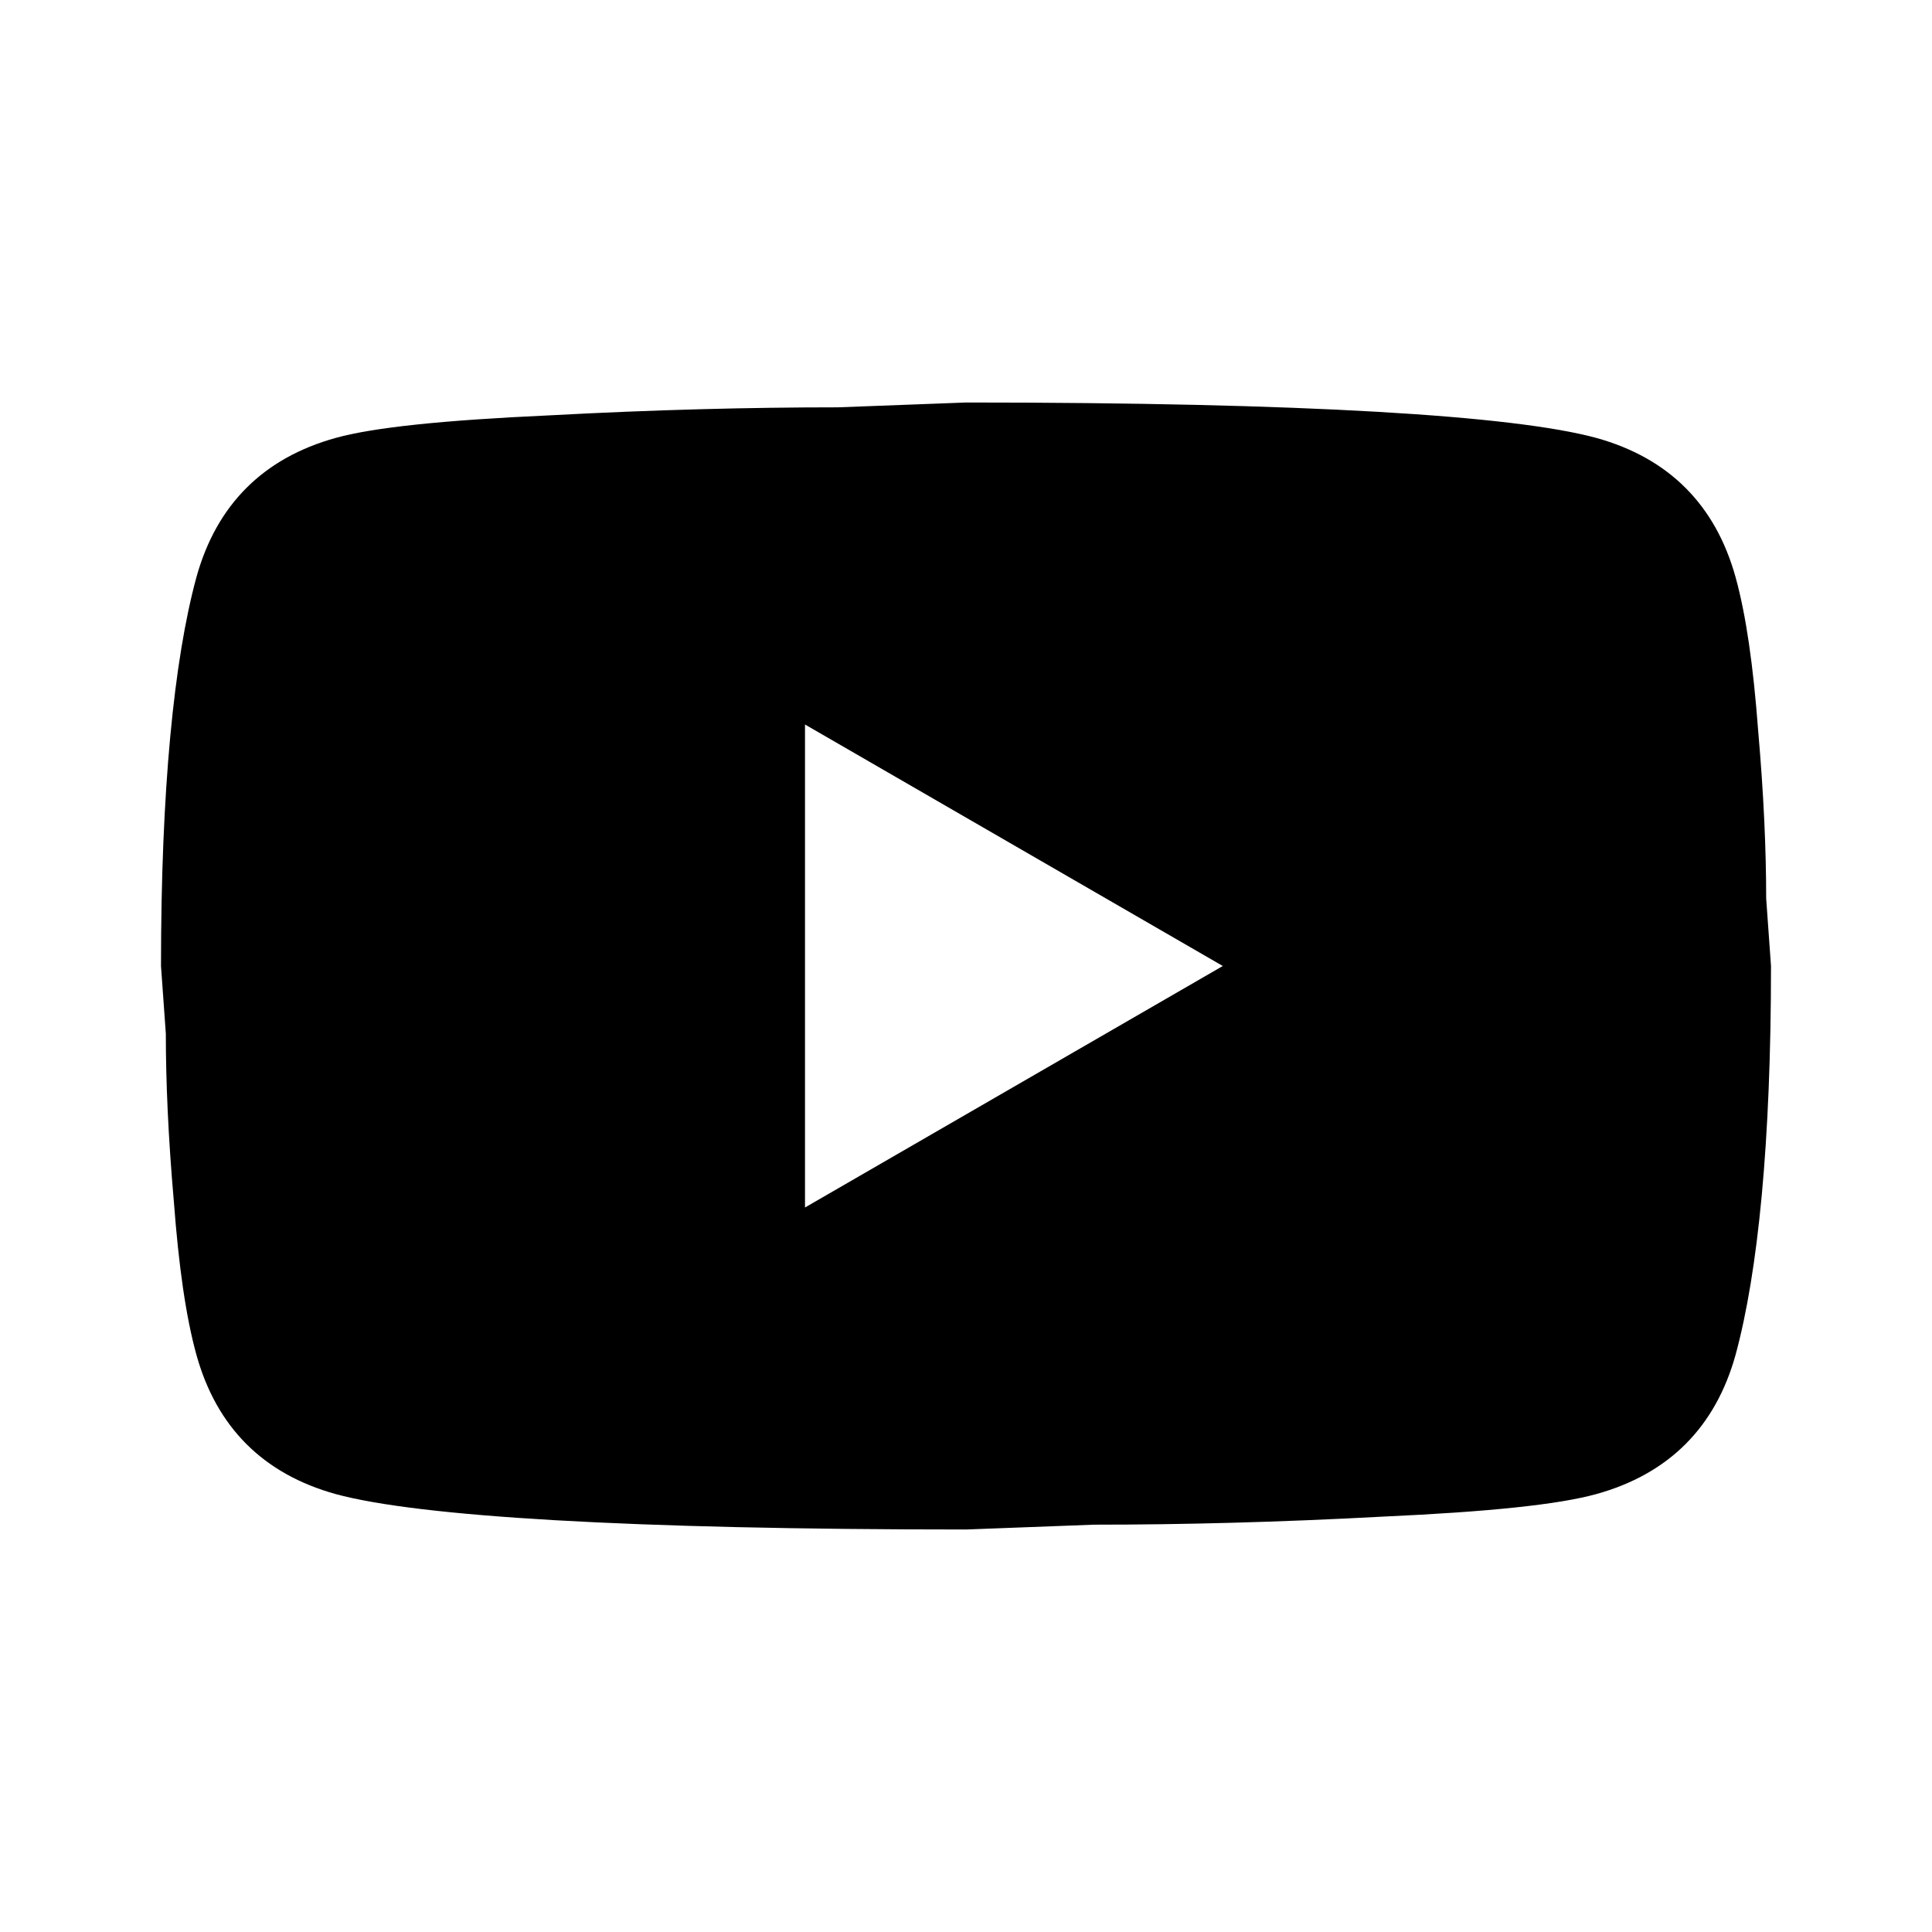
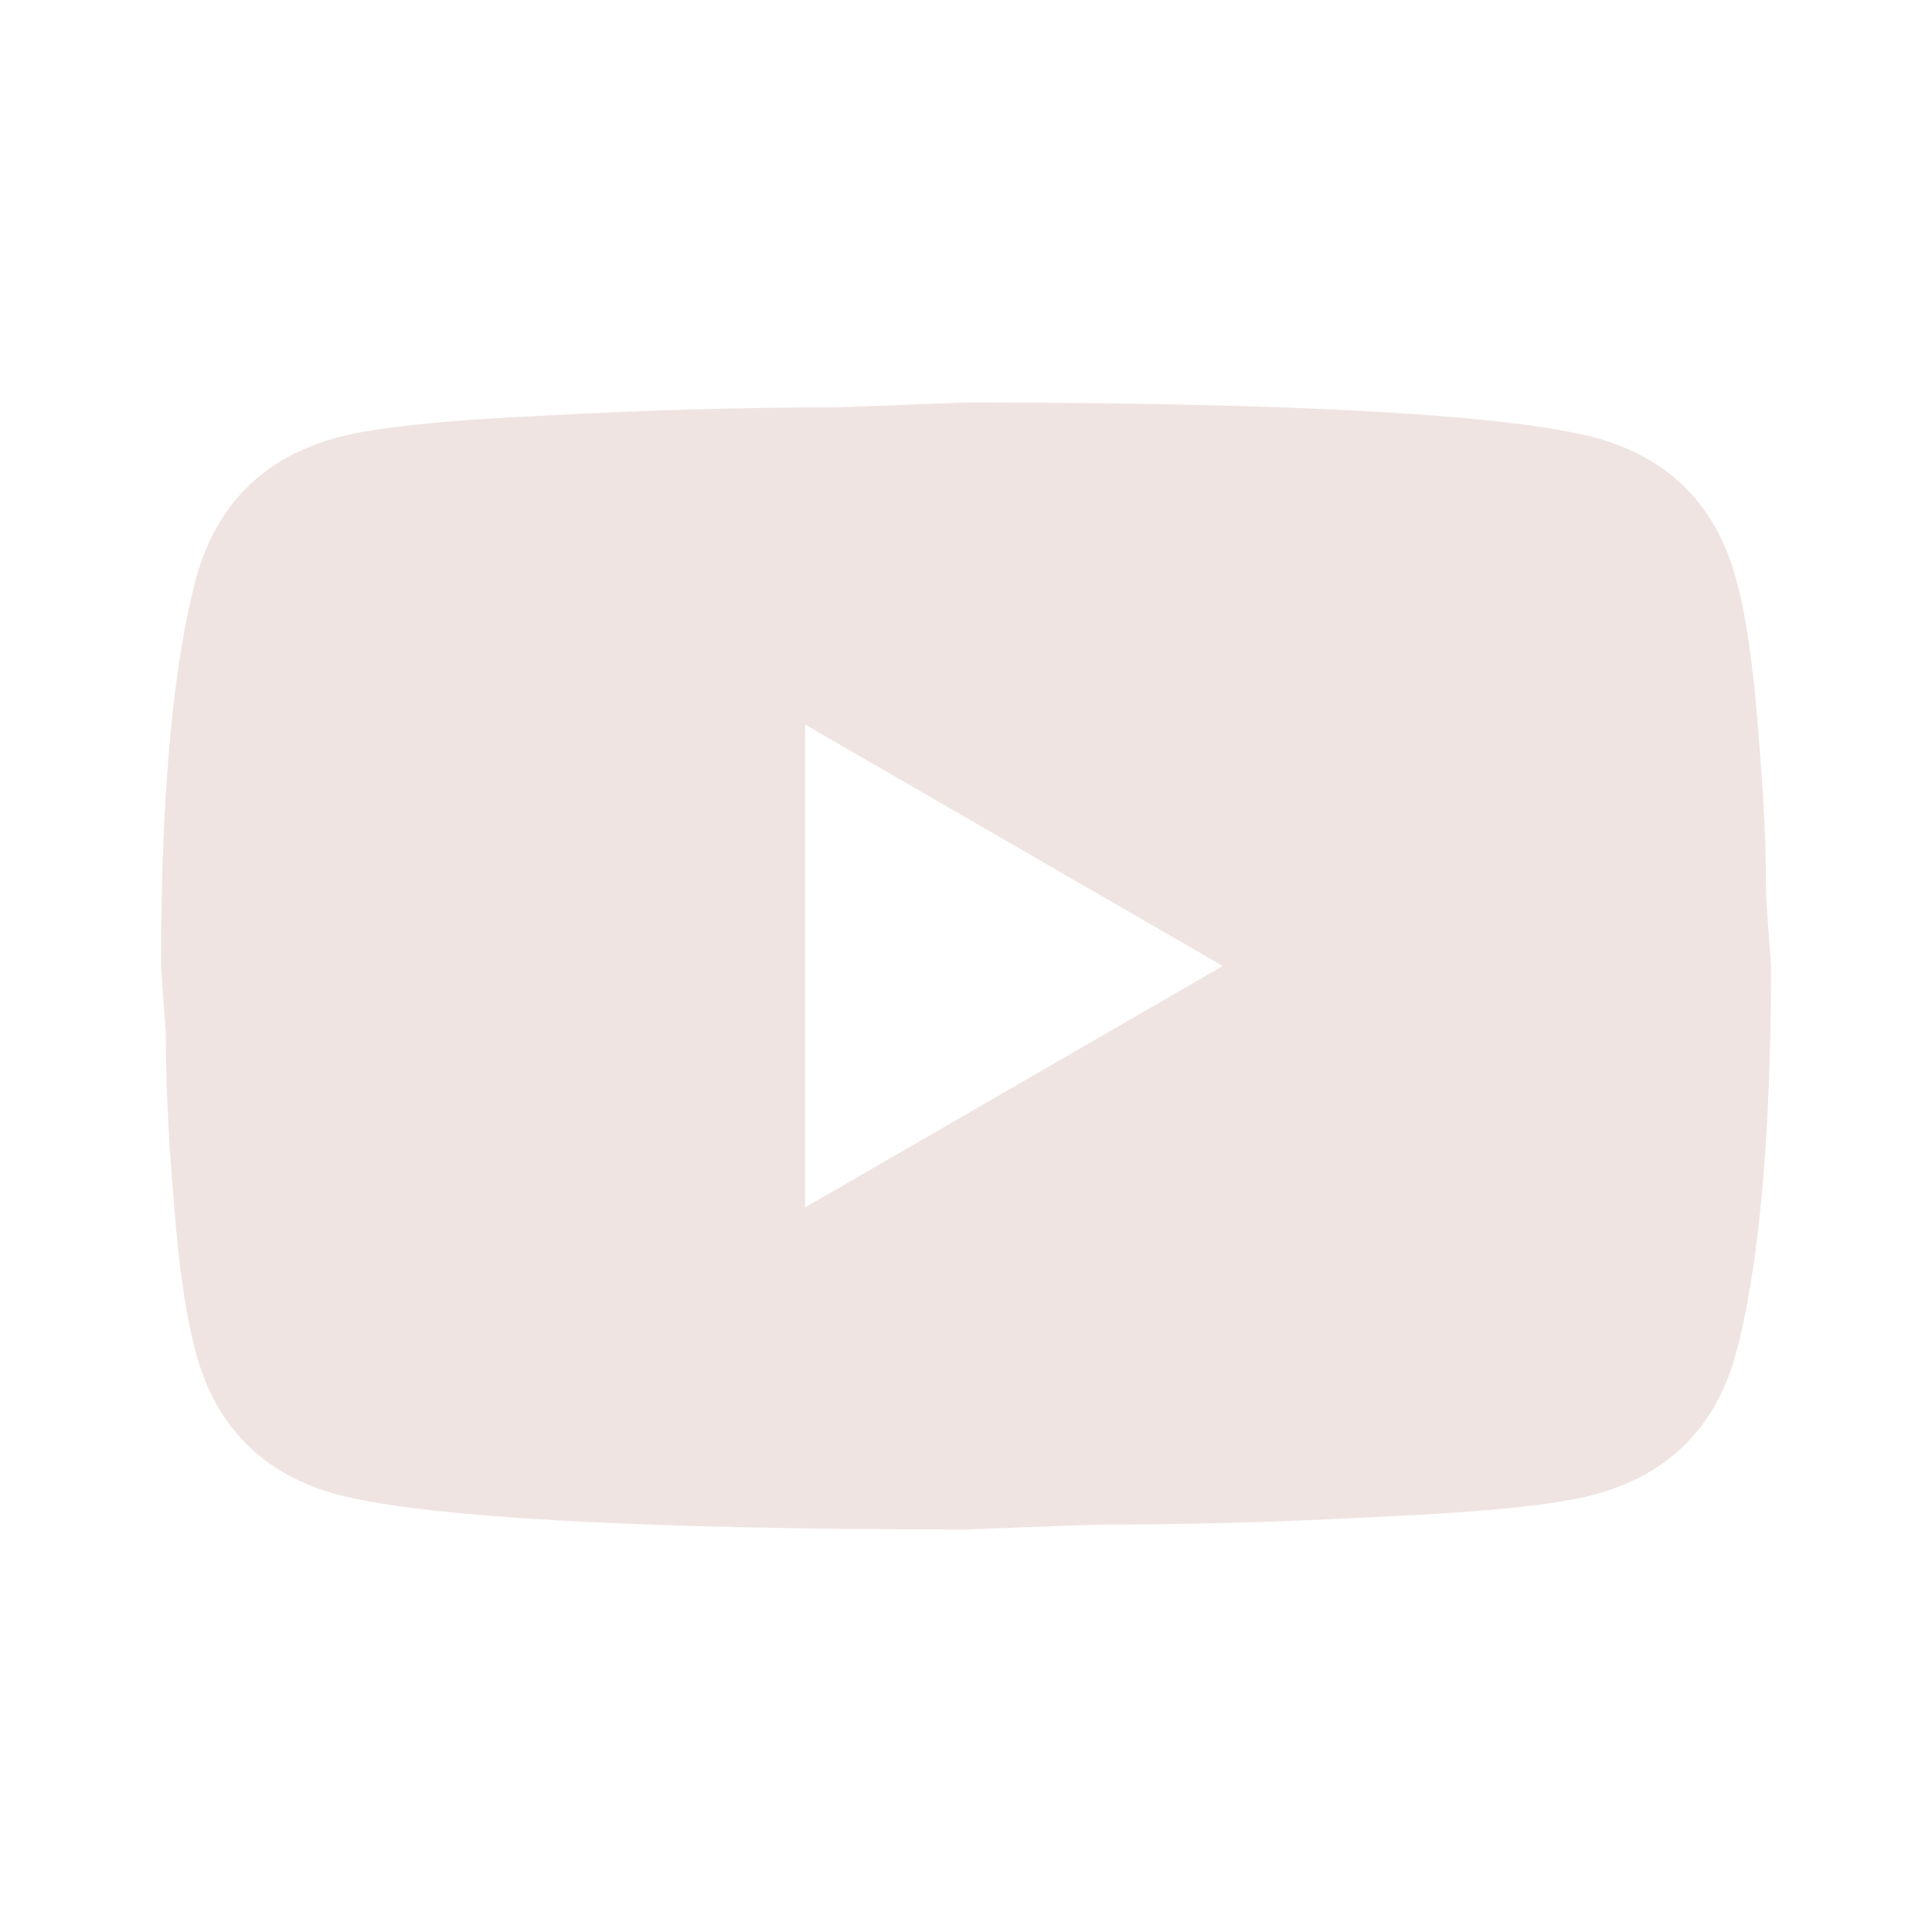
<svg xmlns="http://www.w3.org/2000/svg" width="50px" height="50px" viewBox="0 0 24 24">
-   <path fill="currentColor" d="m10 15l5.19-3L10 9v6m11.56-7.83c.13.47.22 1.1.28 1.9c.07.8.1 1.49.1 2.09L22 12c0 2.19-.16 3.8-.44 4.83c-.25.9-.83 1.48-1.73 1.73c-.47.13-1.33.22-2.65.28c-1.3.07-2.49.1-3.59.1L12 19c-4.19 0-6.8-.16-7.83-.44c-.9-.25-1.48-.83-1.73-1.73c-.13-.47-.22-1.1-.28-1.9c-.07-.8-.1-1.49-.1-2.09L2 12c0-2.19.16-3.8.44-4.83c.25-.9.83-1.48 1.73-1.73c.47-.13 1.33-.22 2.65-.28c1.3-.07 2.49-.1 3.59-.1L12 5c4.19 0 6.8.16 7.83.44c.9.25 1.48.83 1.73 1.73Z" />
+   <path fill="#efe4e2" d="m10 15l5.19-3L10 9v6m11.56-7.83c.13.47.22 1.1.28 1.9c.07.8.1 1.49.1 2.09L22 12c0 2.19-.16 3.8-.44 4.83c-.25.9-.83 1.48-1.73 1.73c-.47.13-1.33.22-2.65.28c-1.3.07-2.49.1-3.59.1L12 19c-4.19 0-6.8-.16-7.83-.44c-.9-.25-1.48-.83-1.73-1.73c-.13-.47-.22-1.1-.28-1.9c-.07-.8-.1-1.49-.1-2.09L2 12c0-2.19.16-3.8.44-4.83c.25-.9.83-1.48 1.73-1.73c.47-.13 1.33-.22 2.65-.28c1.3-.07 2.49-.1 3.59-.1L12 5c4.19 0 6.8.16 7.83.44c.9.25 1.48.83 1.73 1.73Z" />
</svg>
